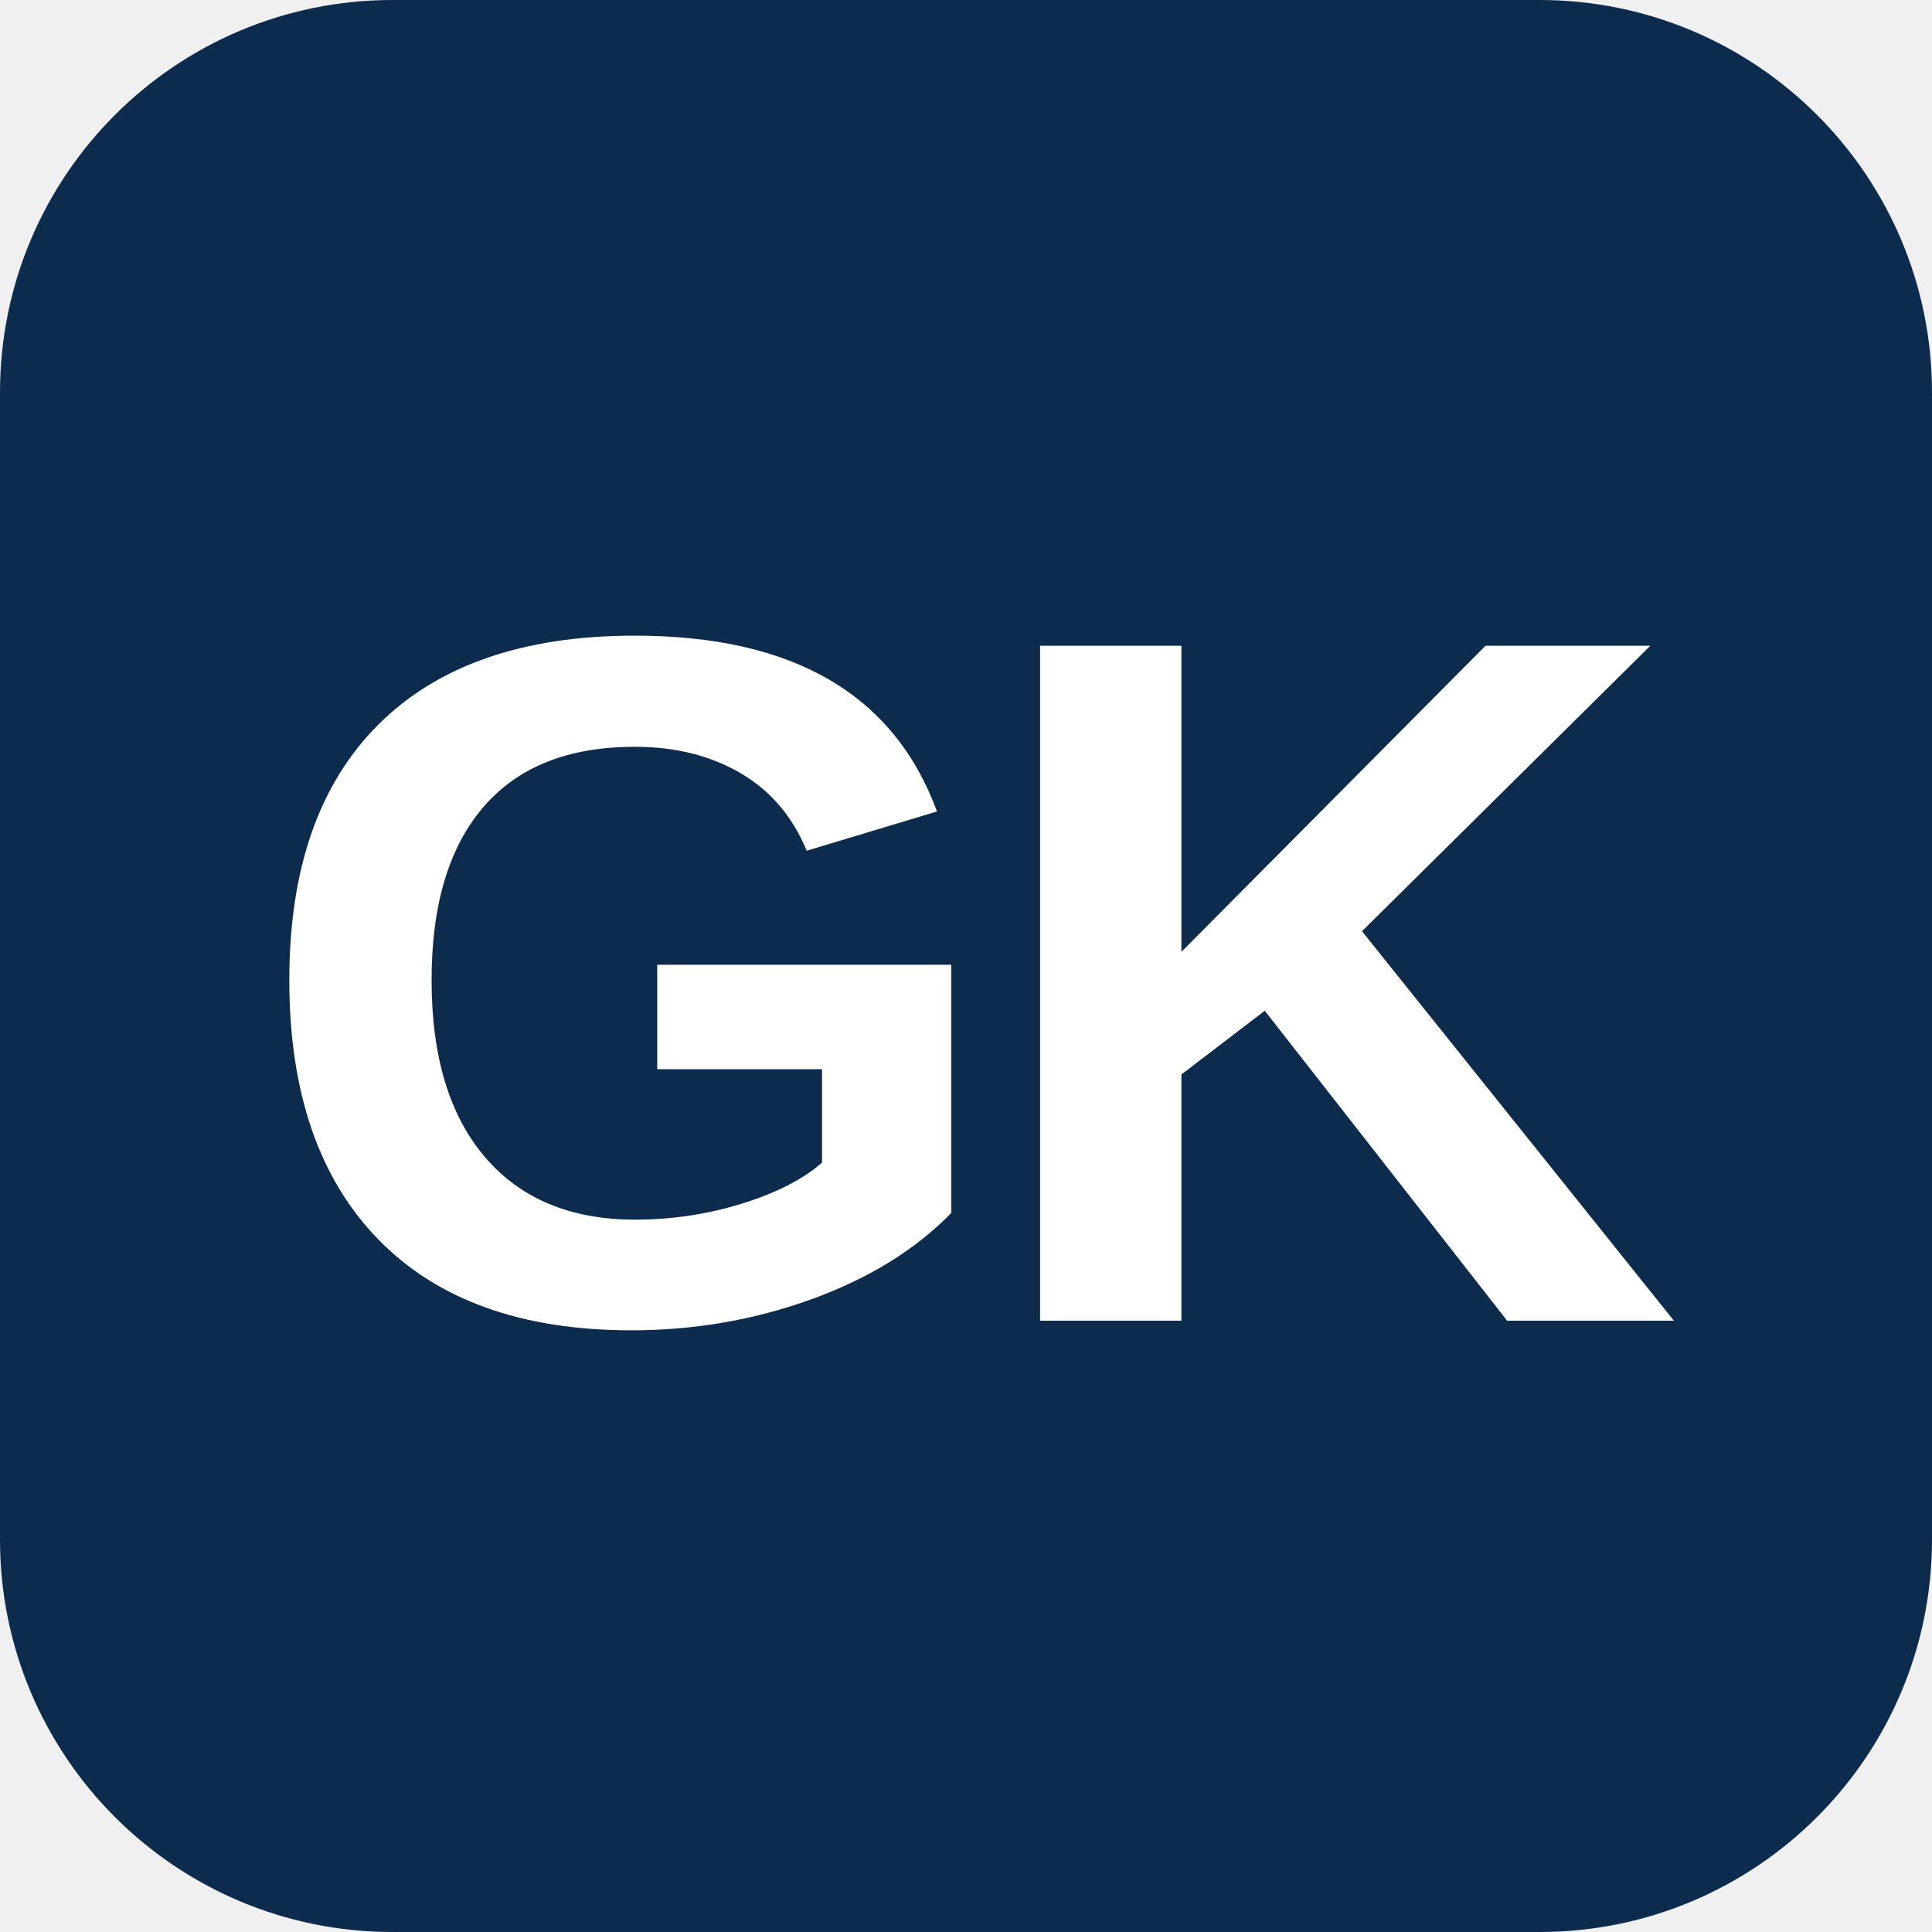
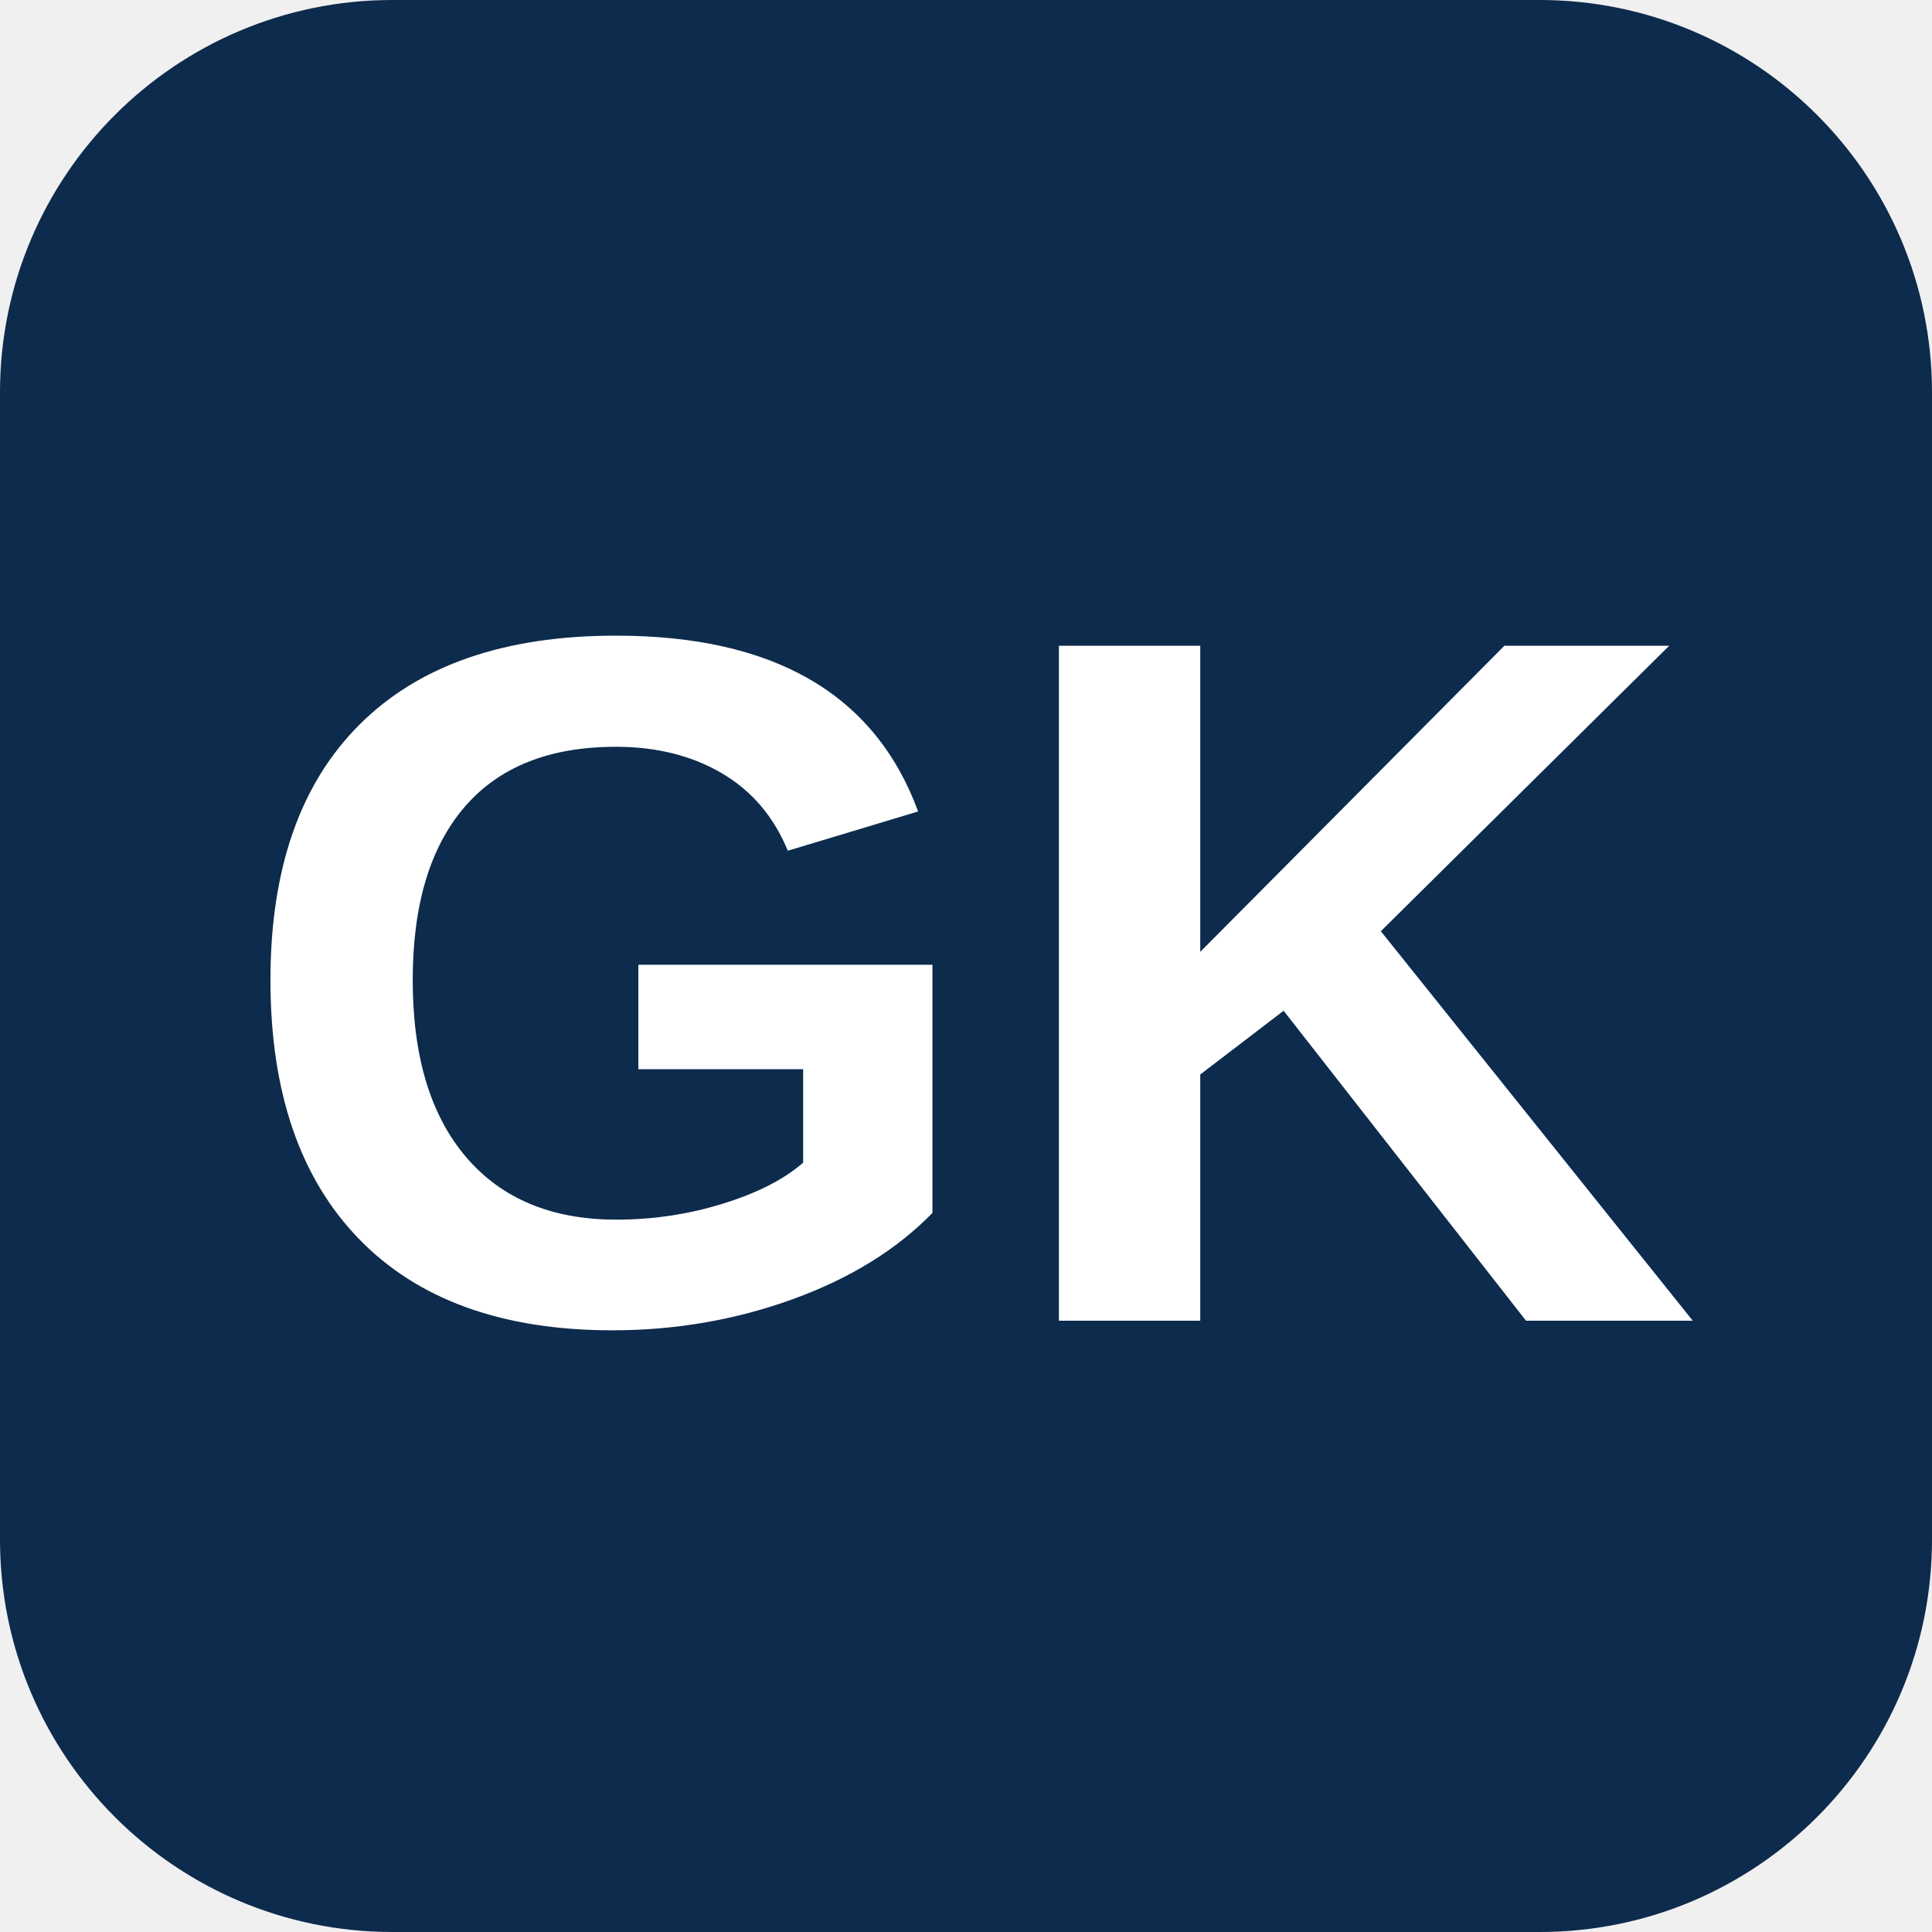
<svg xmlns="http://www.w3.org/2000/svg" width="512" height="512" viewBox="0 0 512 512" fill="none">
  <rect width="512" height="512" rx="104" fill="#0D2B4C" />
-   <text x="256" y="350" font-family="-apple-system, system-ui, 'Helvetica Neue', Arial, sans-serif" font-weight="800" font-size="260" fill="white" text-anchor="middle" letter-spacing="-10">GK</text>
+   <text x="256" y="350" font-family="-apple-system, system-ui, Helvetica Neue, Arial, sans-serif" font-weight="800" font-size="260" fill="white" text-anchor="middle">GK</text>
</svg>
